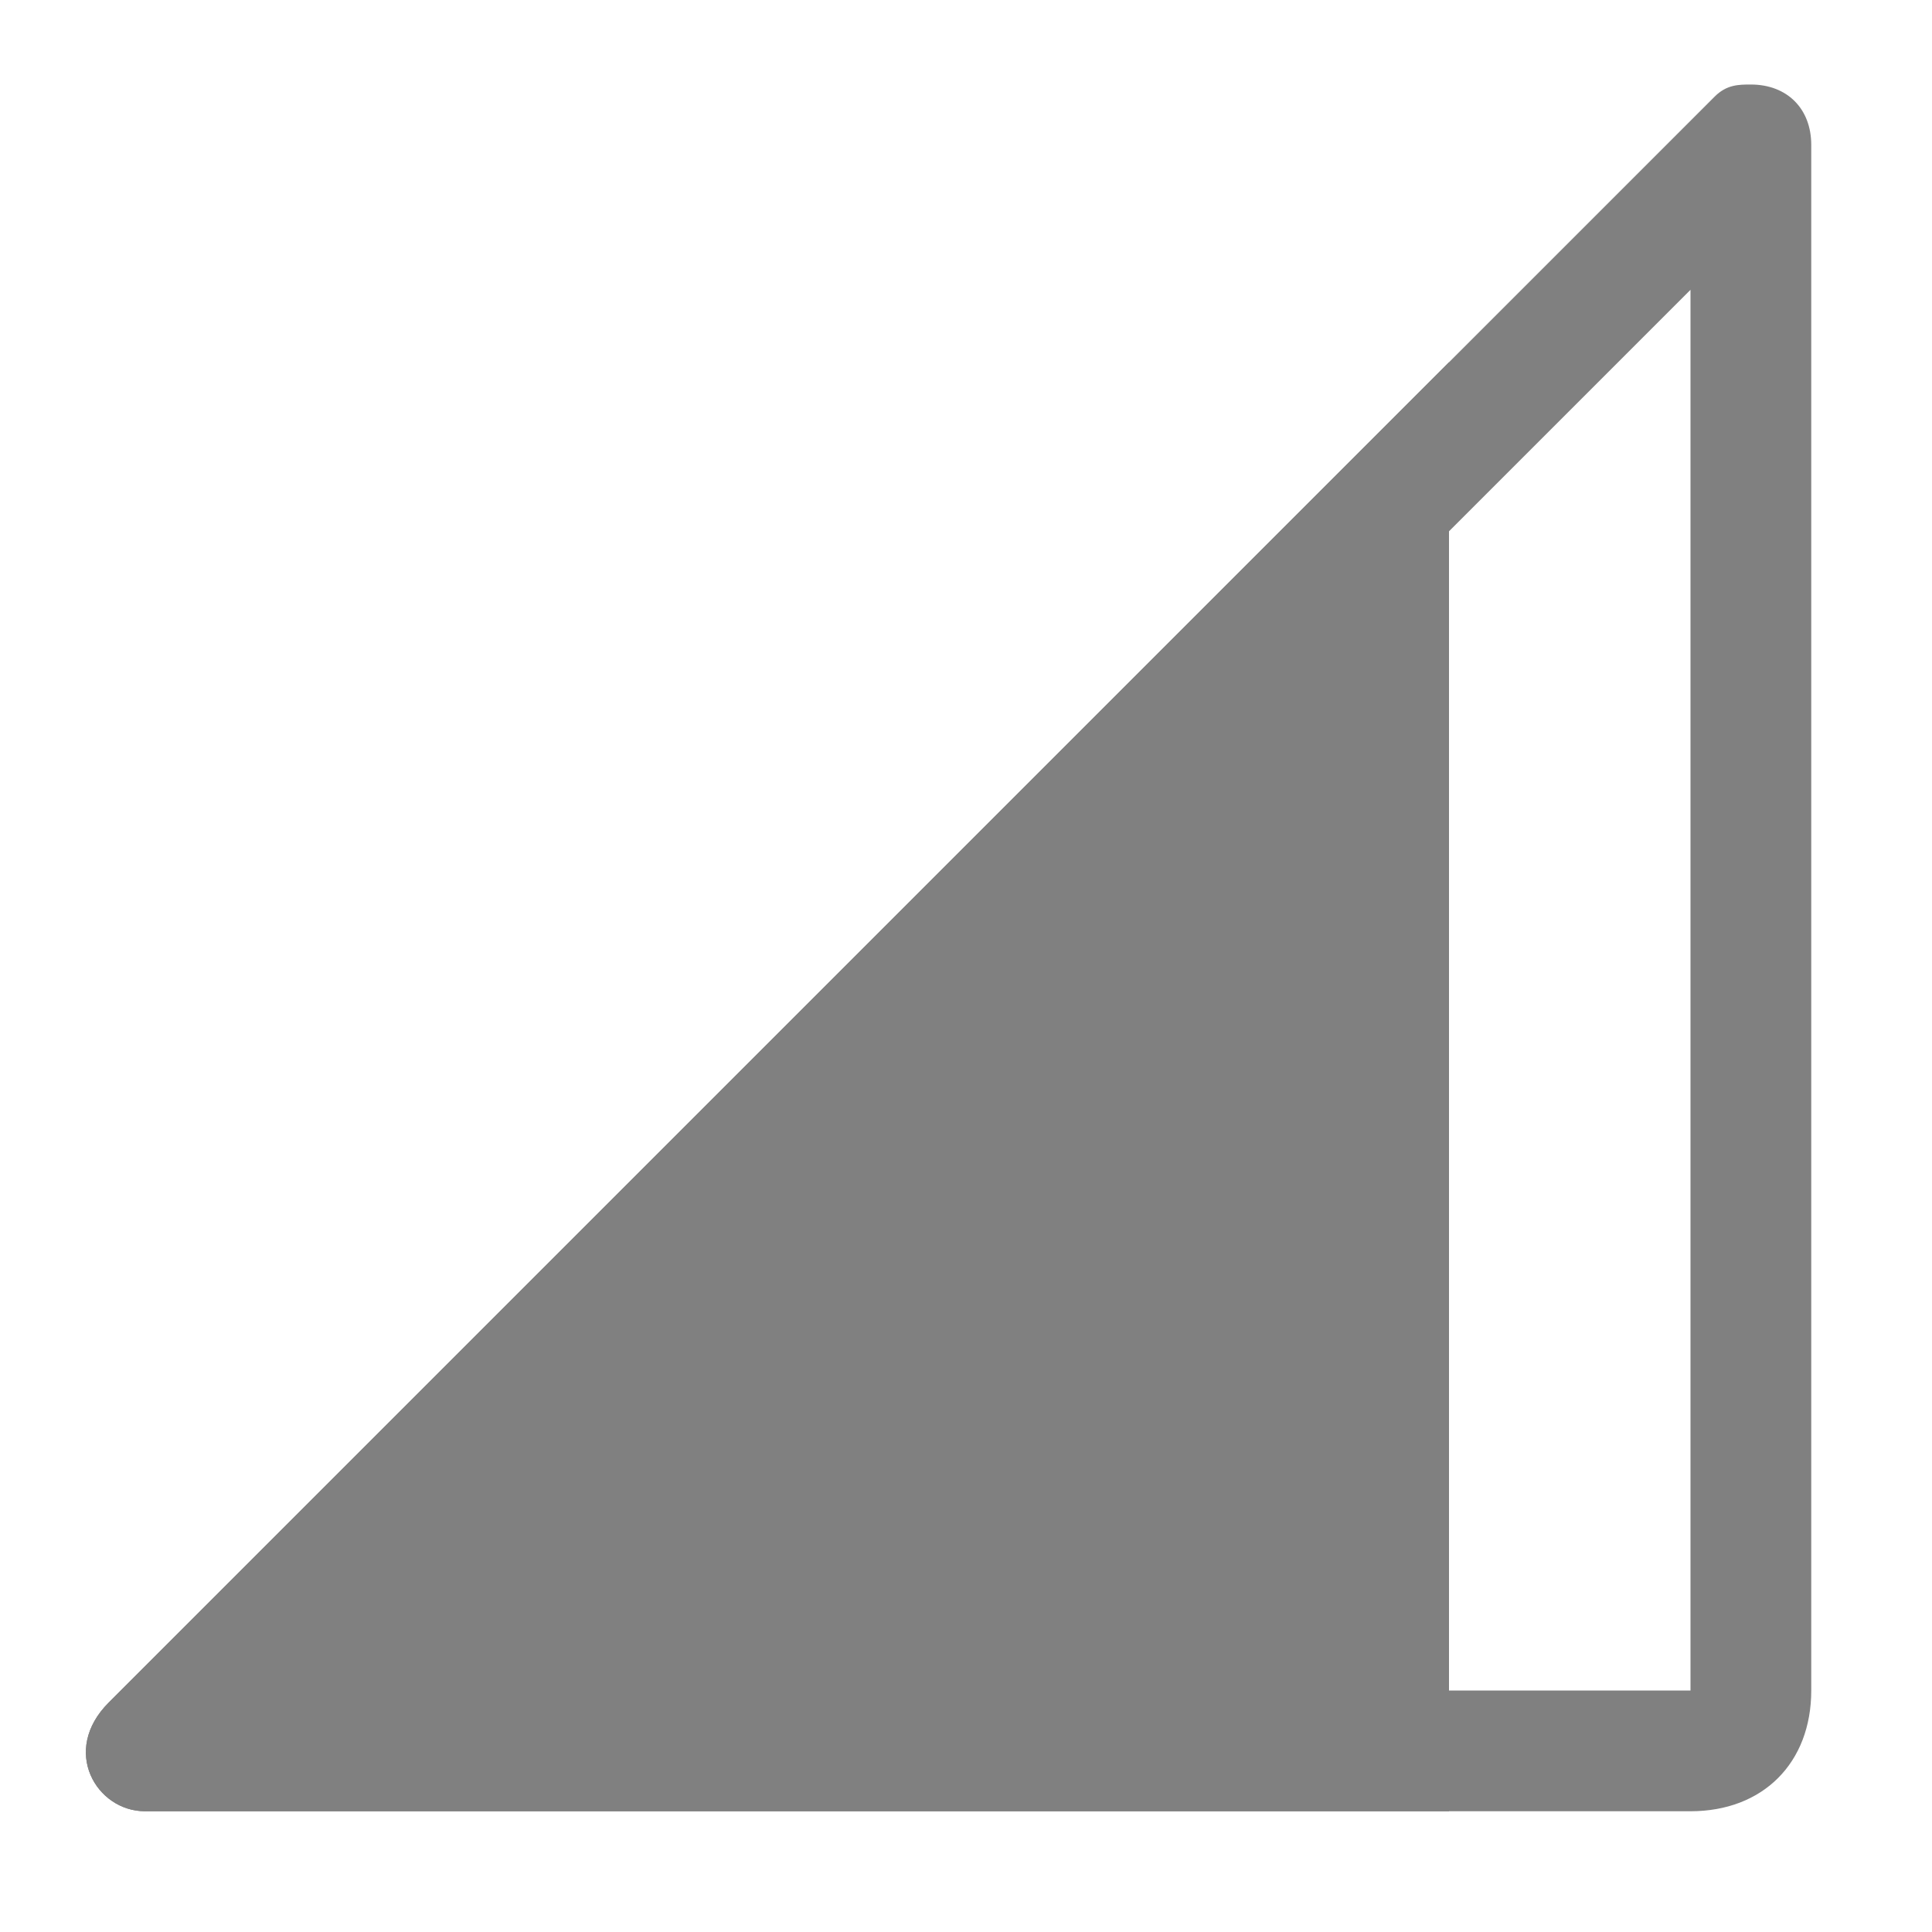
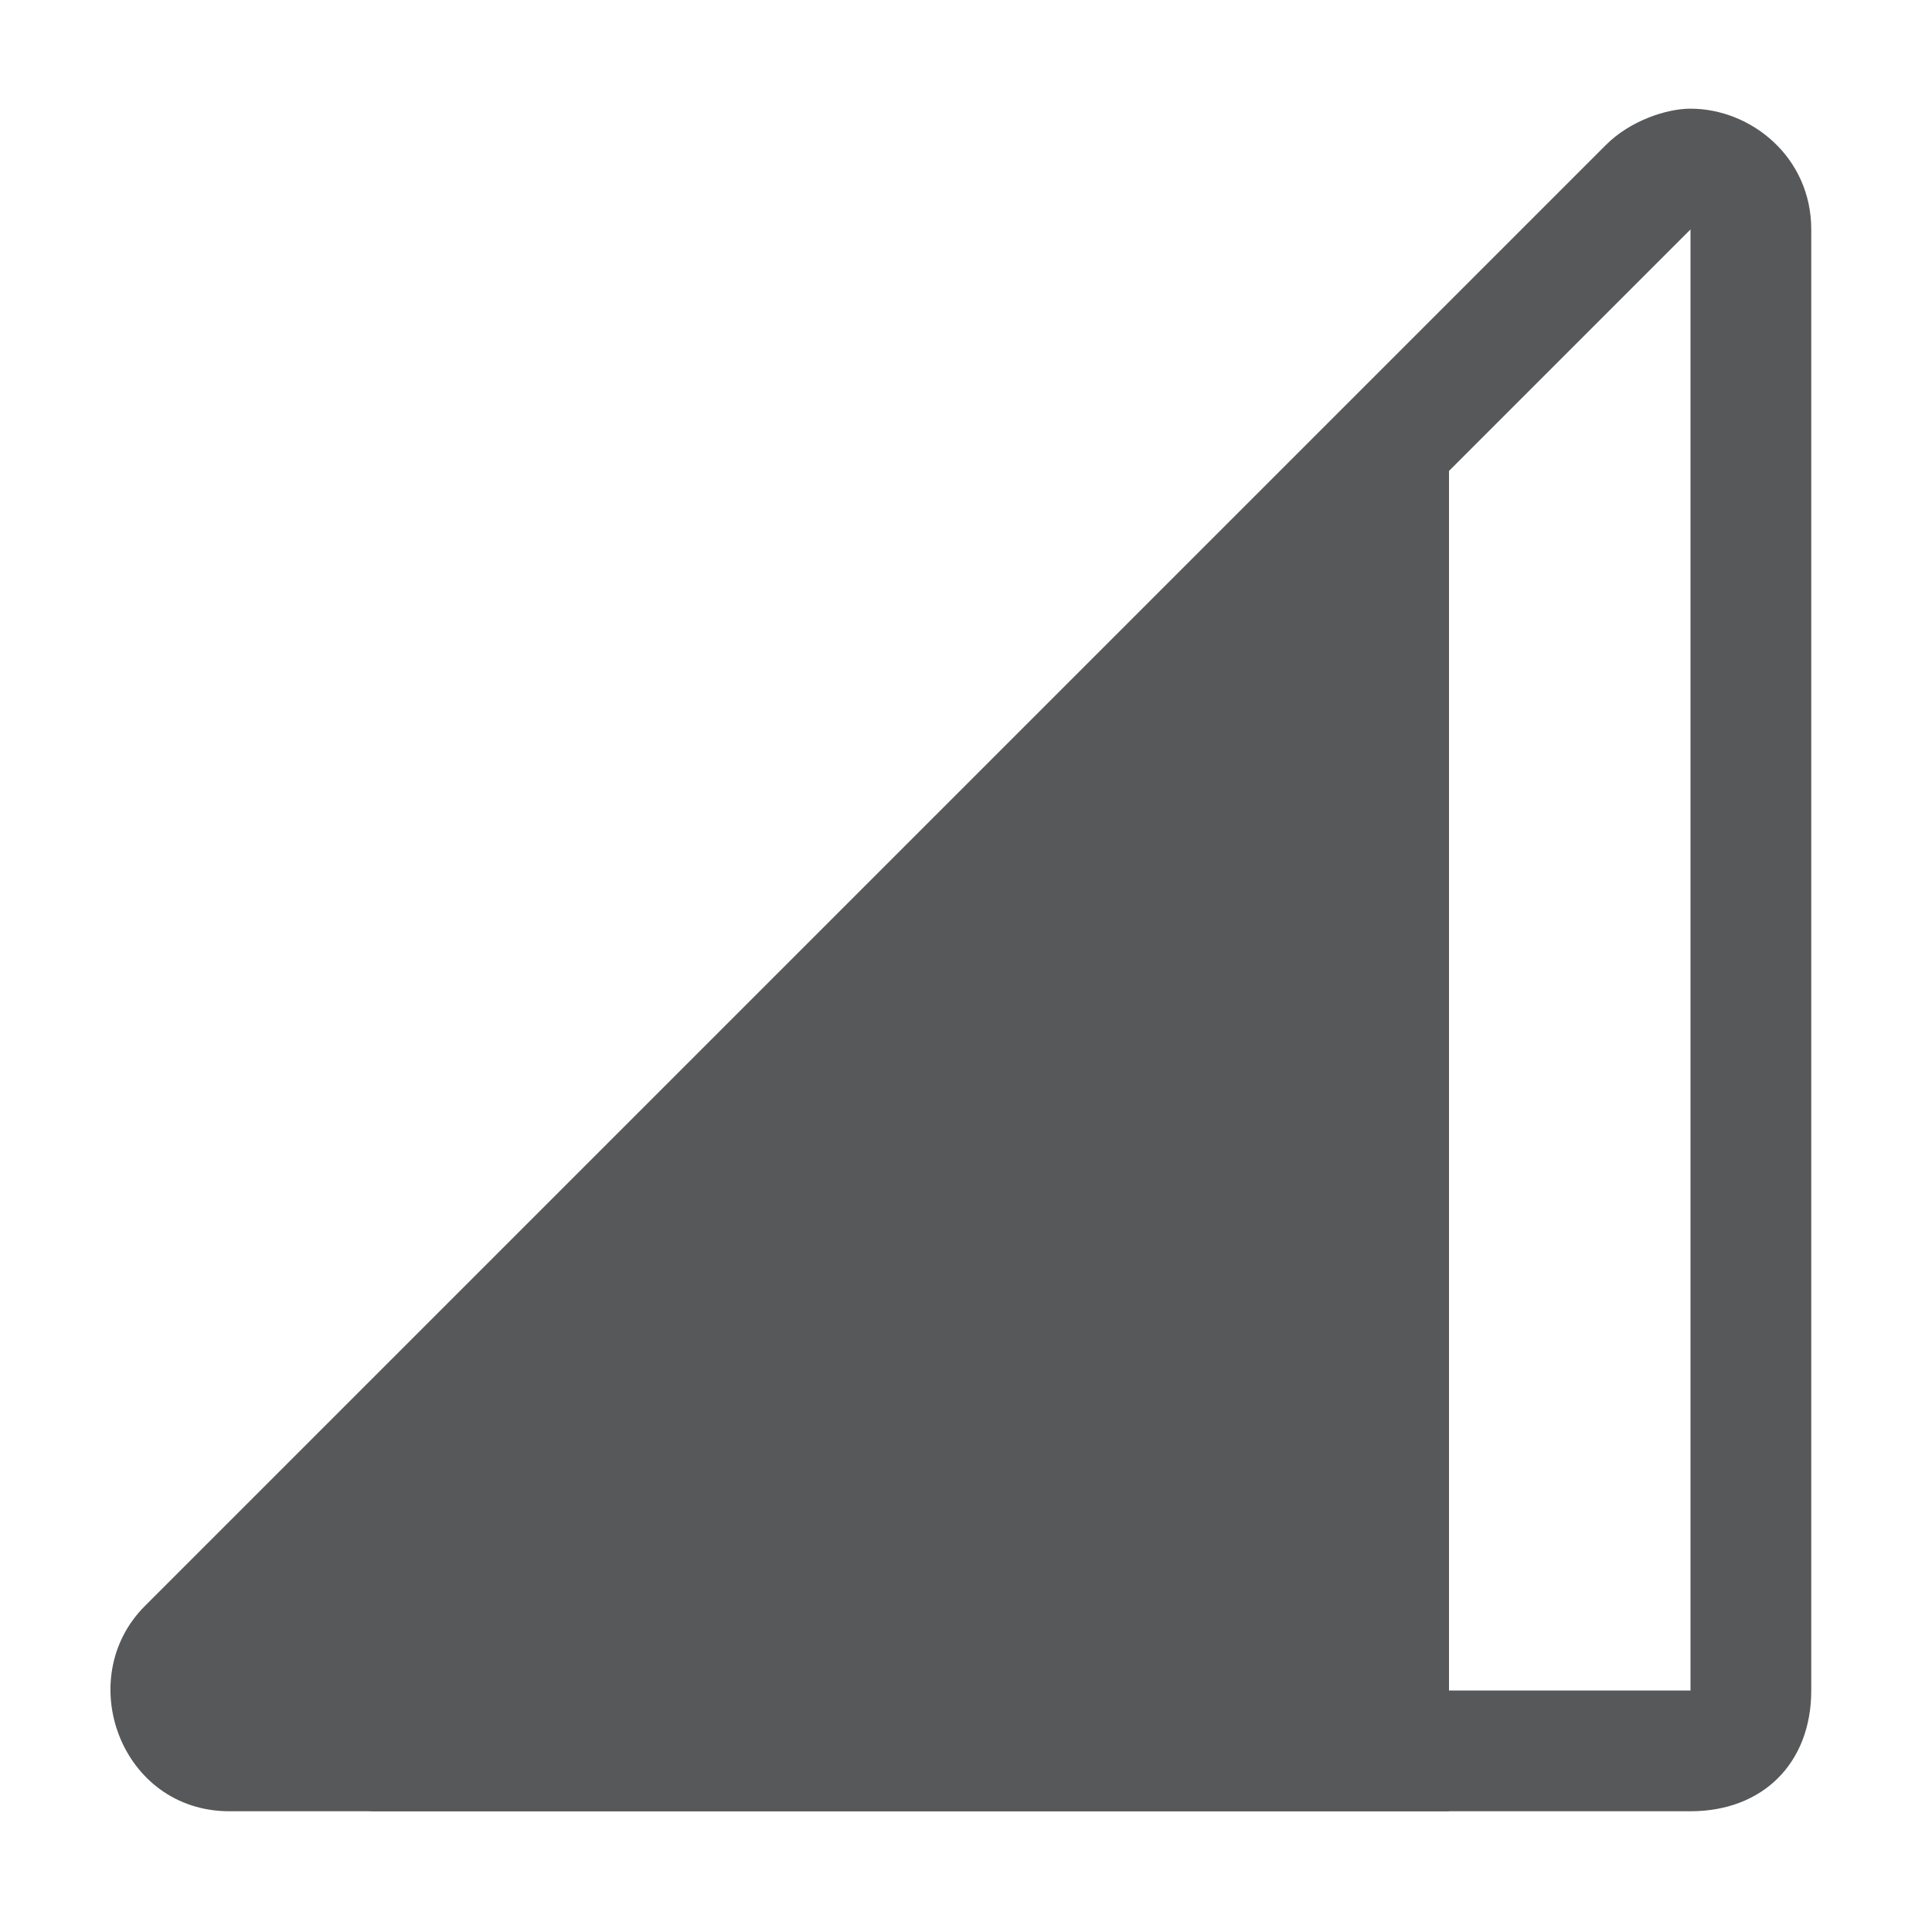
- <svg xmlns="http://www.w3.org/2000/svg" version="1.1" id="图层_2" x="0px" y="0px" viewBox="0 0 16 16" style="enable-background:new 0 0 16 16;" xml:space="preserve">
+ <svg xmlns="http://www.w3.org/2000/svg" version="1.1" x="0px" y="0px" viewBox="0 0 16 16" style="enable-background:new 0 0 16 16;" xml:space="preserve">
  <style type="text/css">
- 	.st0{fill:#808080;}
+ 	.st0{opacity:0.75;}
+ 	.st1{fill:#1F2022;}
</style>
-   <g>
-     <path class="st0" d="M14,2.4V14H2.4L14,2.4 M14.5,0.7c-0.1,0-0.2,0-0.3,0.1L0.9,14.1C0.5,14.5,0.8,15,1.2,15H14c0.6,0,1-0.4,1-1   V1.2C15,0.9,14.8,0.7,14.5,0.7L14.5,0.7z" />
+   <g id="图层_2_1_" class="st0">
+     <path class="st1" d="M12,3L1.4,13.6C1,14,2.7,15,3.1,15H12V3z" />
+     <g>
+       <path class="st1" d="M14,1.9L14,1.9L14,1.9 M14,1.9V14H1.9L14,1.9 M14,0.9c-0.2,0-0.5,0.1-0.7,0.3L1.2,13.3C0.6,13.9,1,15,1.9,15    H14c0.6,0,1-0.4,1-1V1.9C15,1.3,14.5,0.9,14,0.9L14,0.9z" />
+     </g>
  </g>
-   <g>
-     <path class="st0" d="M12,3L0.9,14.1C0.5,14.5,0.8,15,1.2,15H12V3z" />
-   </g>
+   <g id="图层_3">
+ </g>
</svg>
